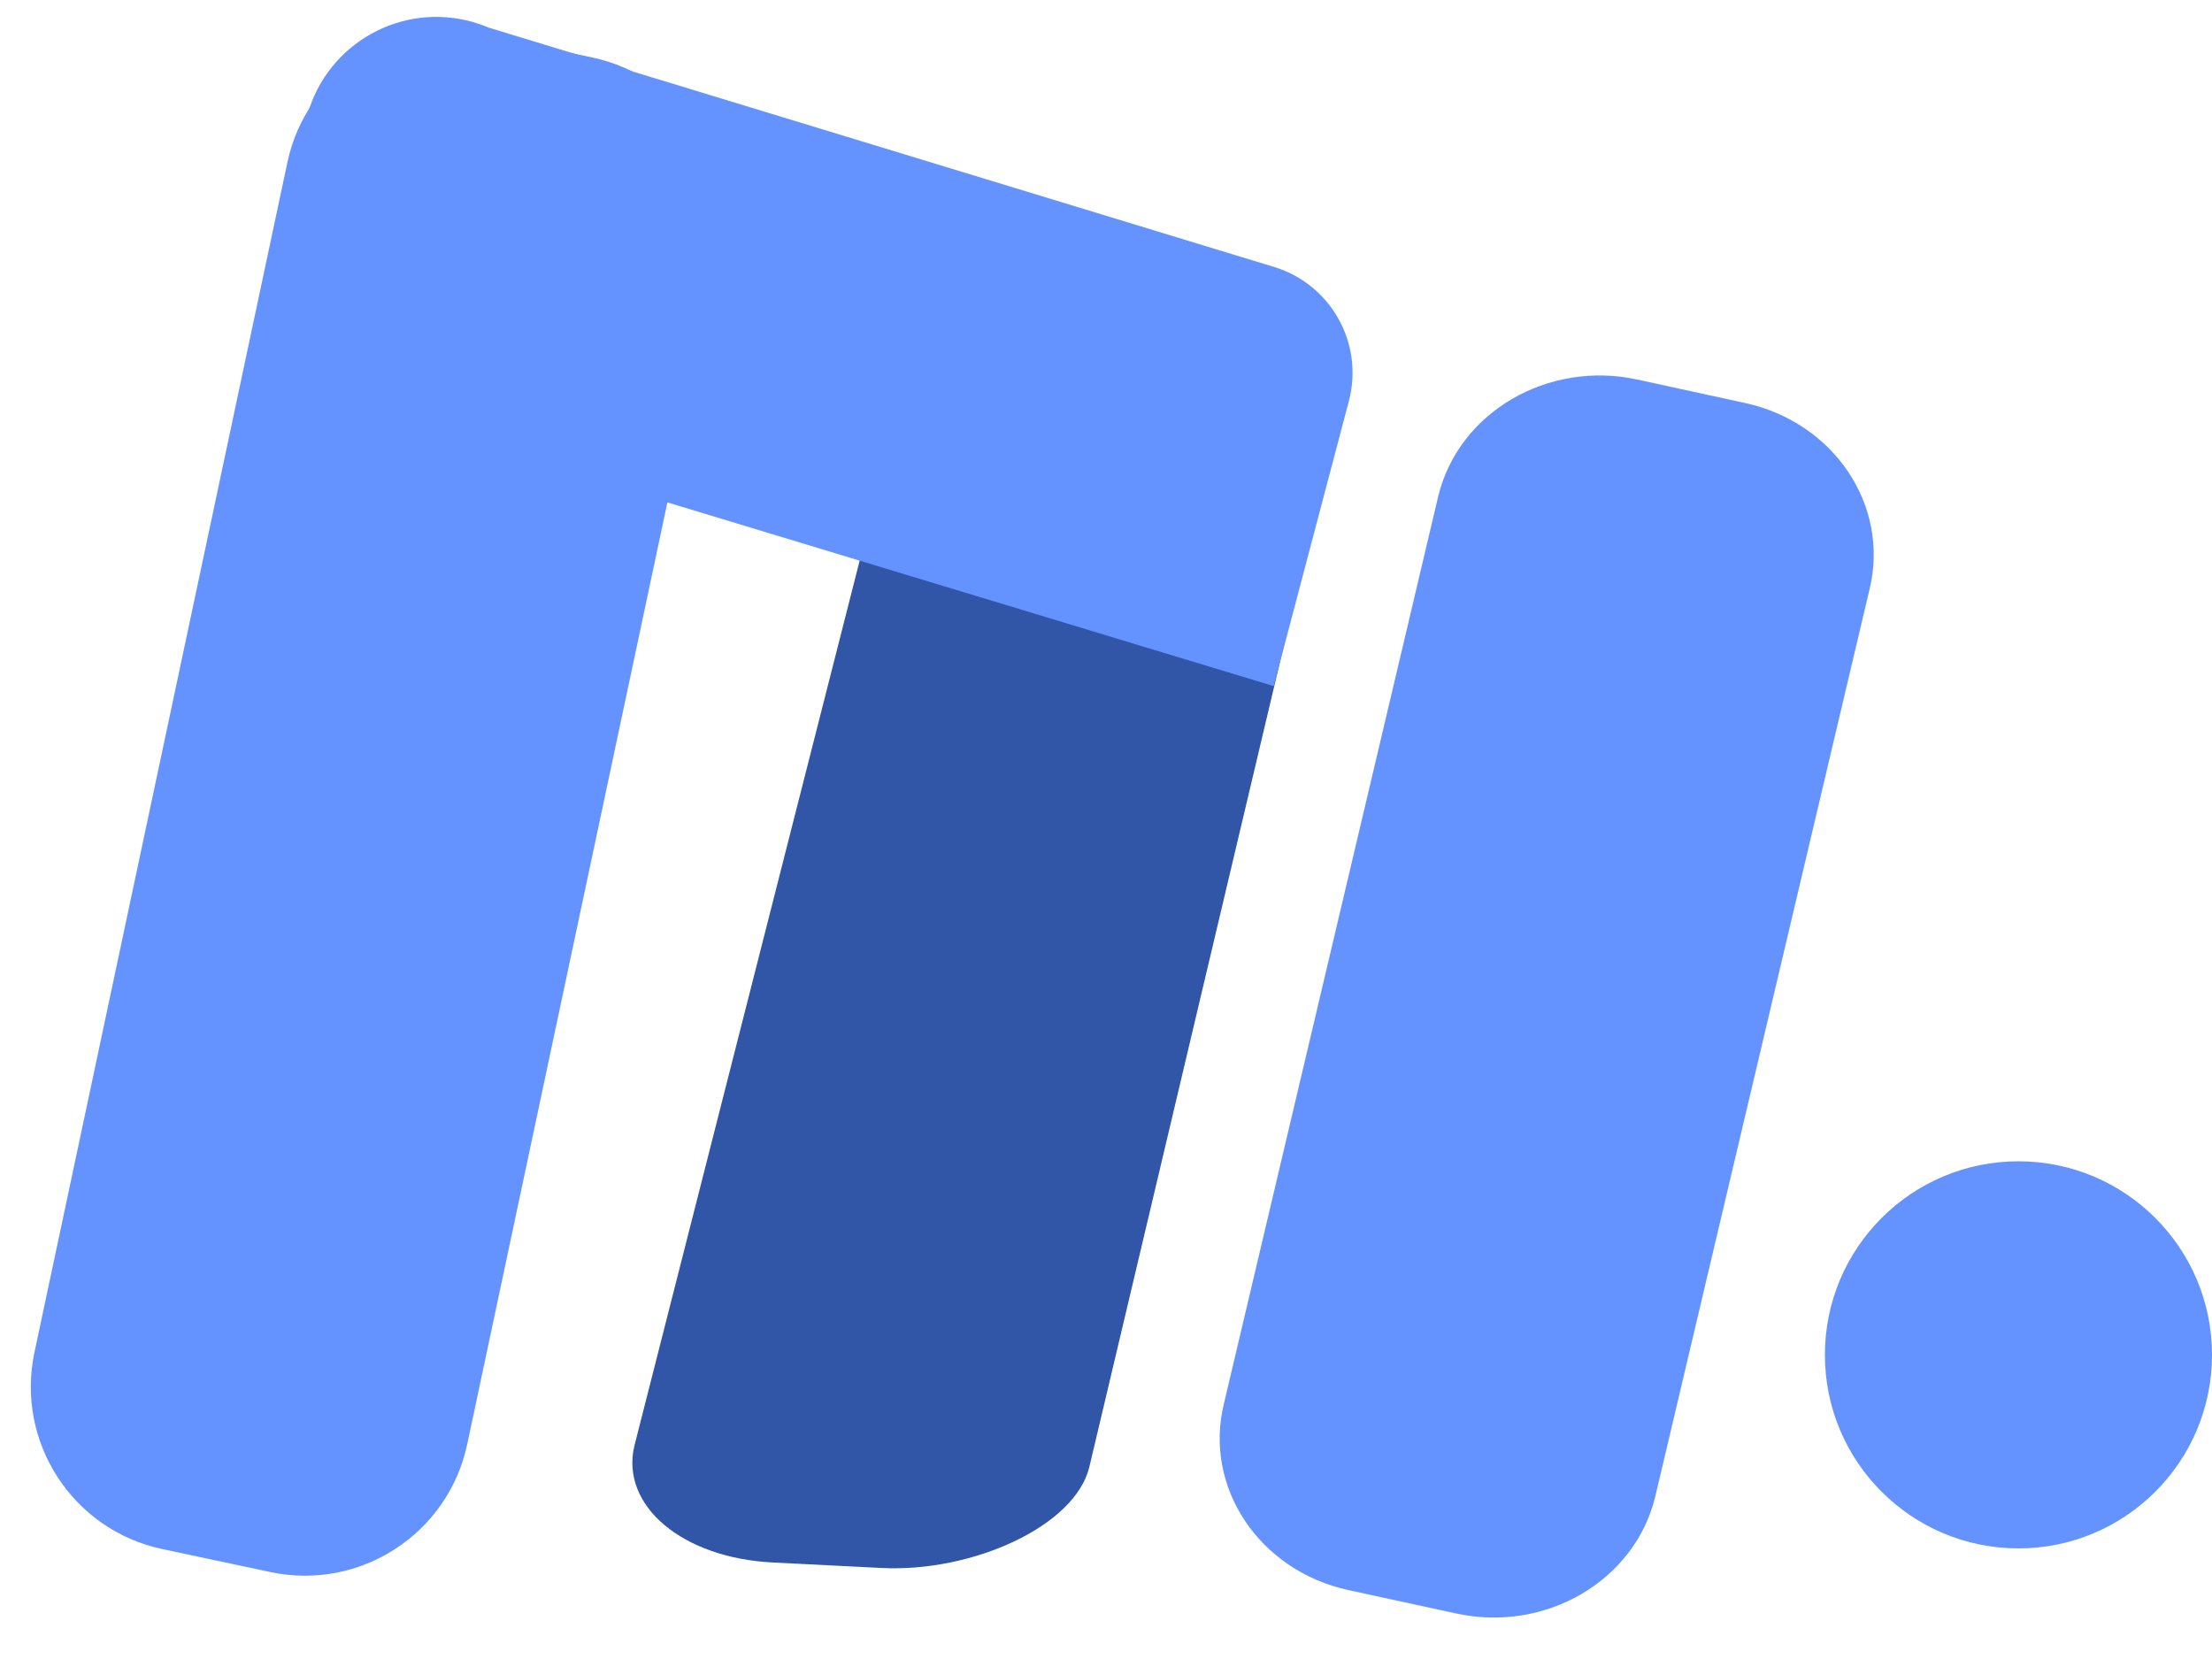
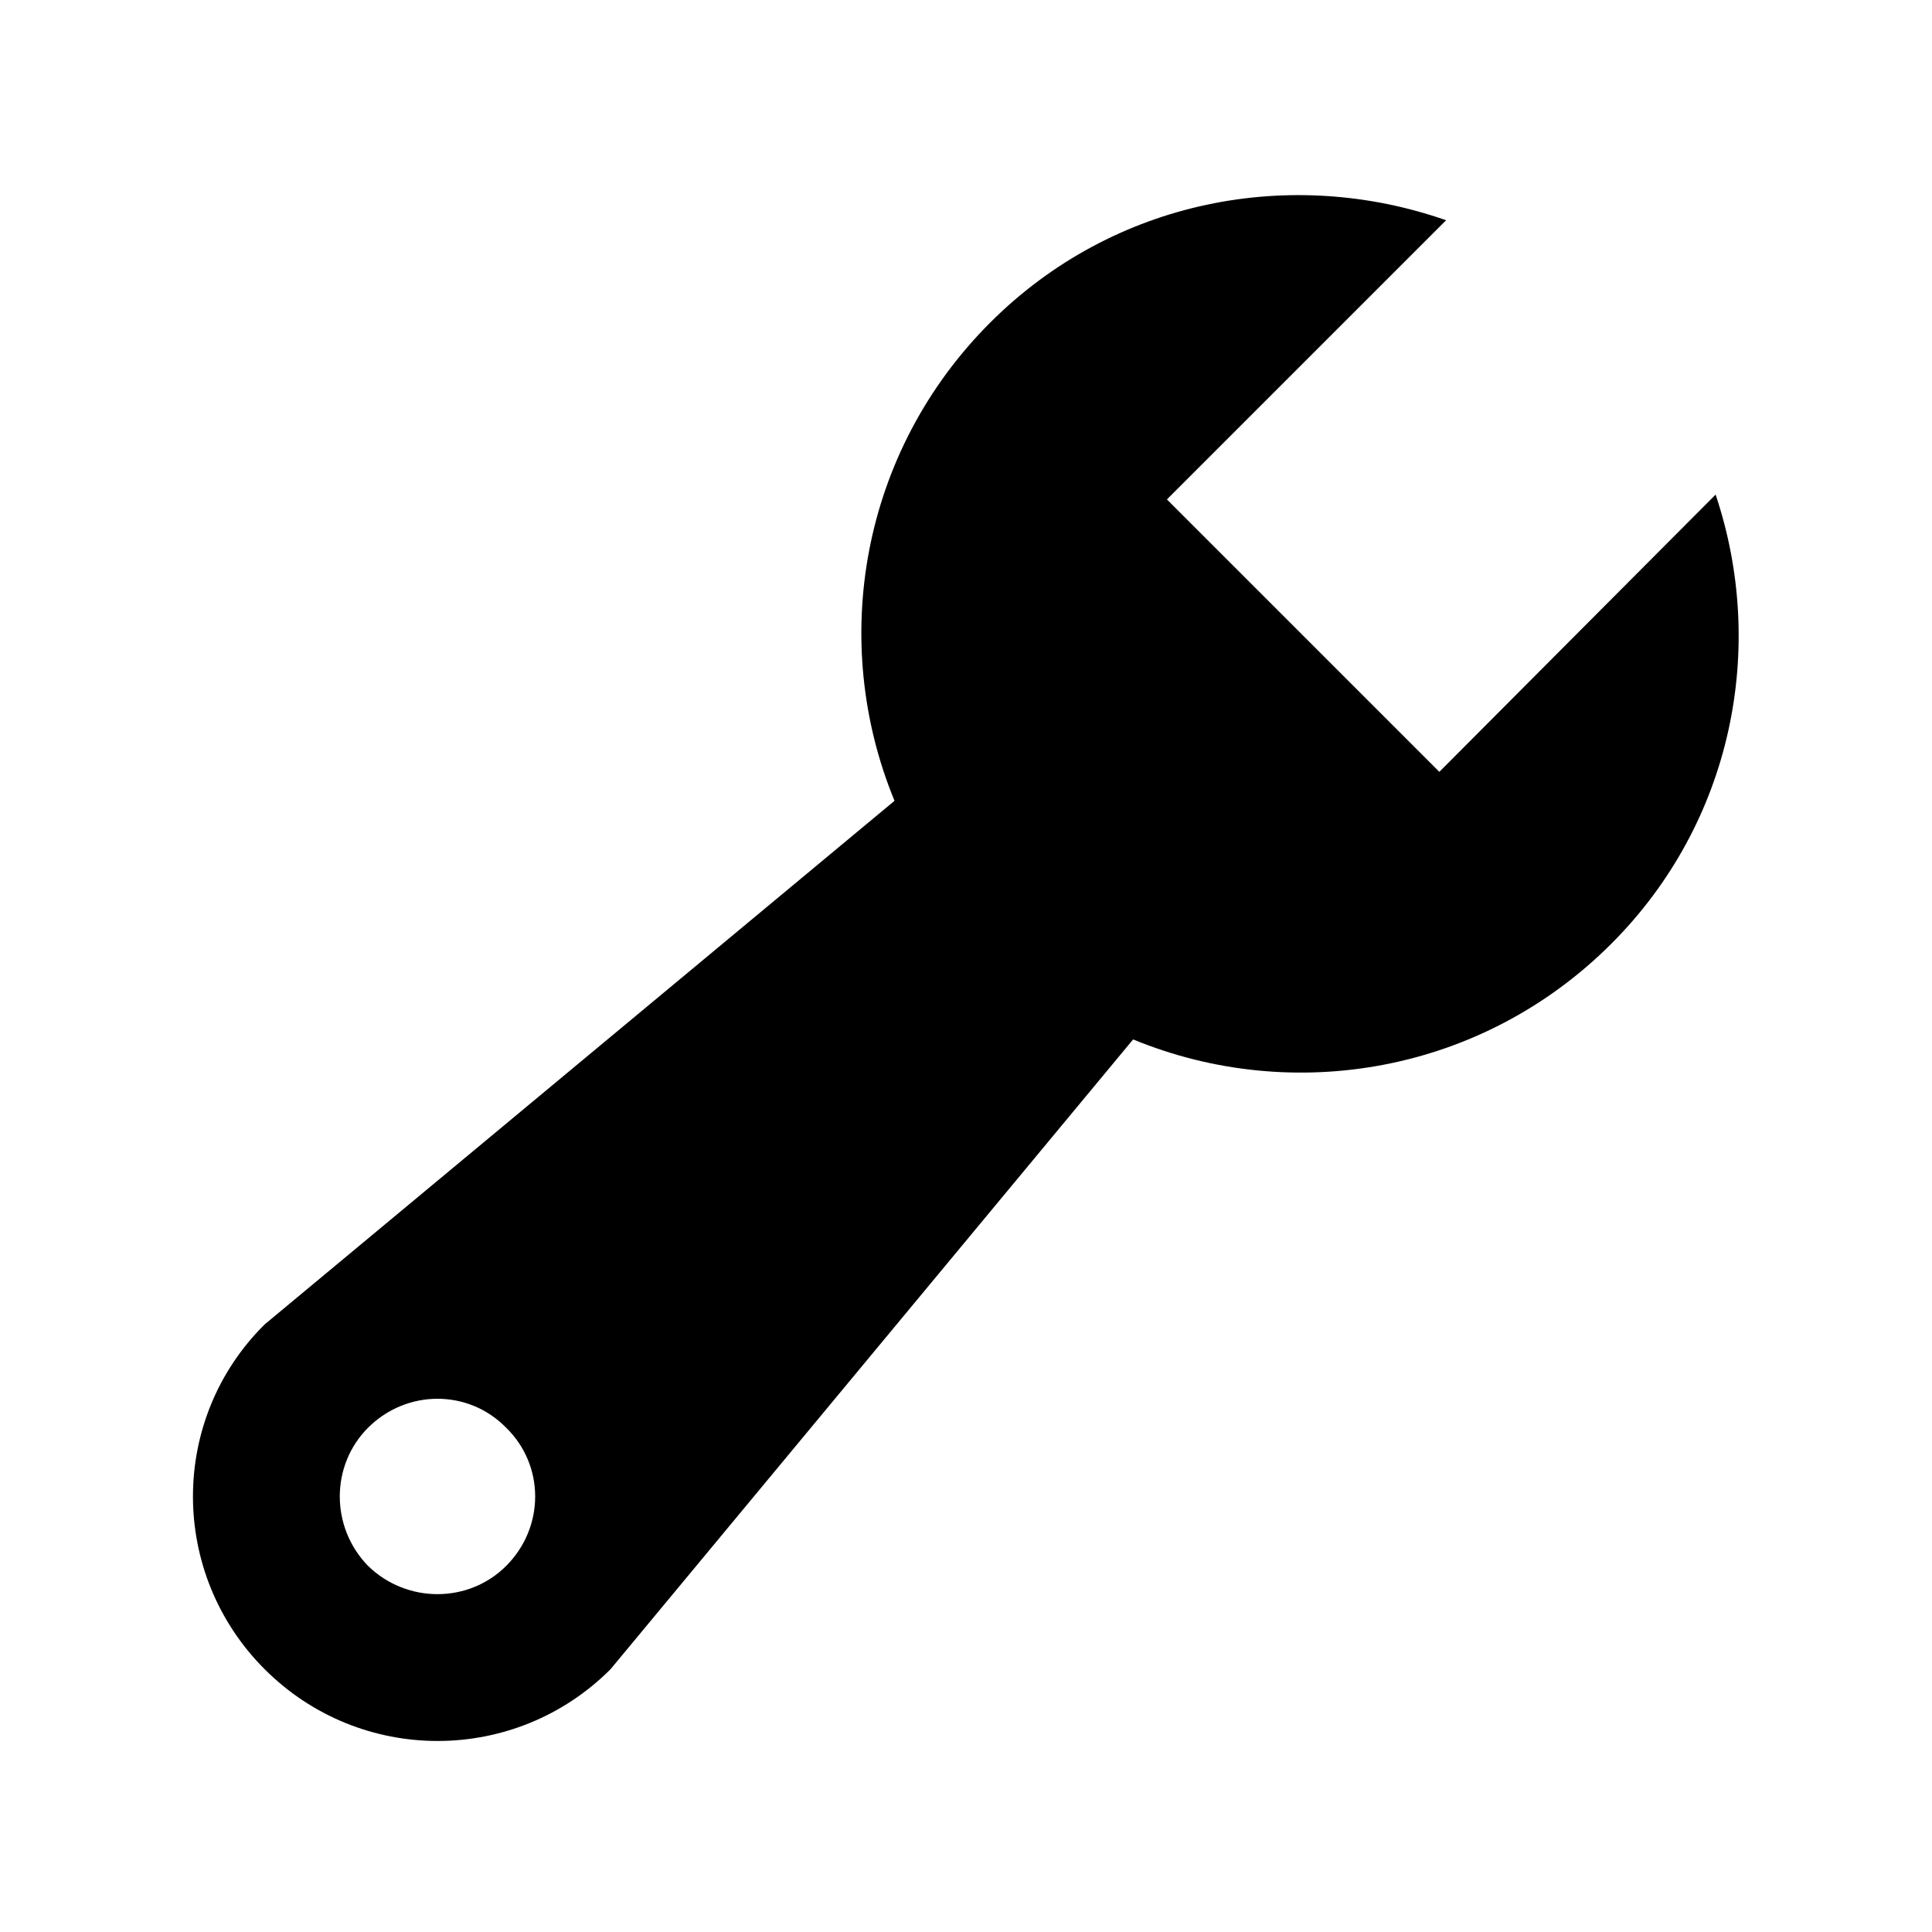
- <svg xmlns="http://www.w3.org/2000/svg" width="40px" height="30px" viewBox="0 0 40 30" version="1.1">
-   <g id="Page-1" stroke="none" stroke-width="1" fill="none" fill-rule="evenodd">
-     <g id="majestic_mini">
-       <rect id="Rectangle" fill="#6493FF" transform="translate(6.823354, 14.52571) rotate(12) translate(-6.823354, -14.52571) " x="2.823" y="0.526" width="8" height="28" rx="3" />
-       <path d="M20.692,5.628 L22.649,5.898 C24.269,6.122 25.304,7.158 24.959,8.212 L18.854,26.646 C18.509,27.7 16.575,28.371 14.954,28.147 L12.998,27.876 C11.377,27.652 10.343,26.616 10.687,25.562 L17.134,7.13 C17.479,6.077 19.072,5.404 20.692,5.628 Z" id="Rectangle-Copy" fill="#3155A7" transform="translate(17.82335, 16.88733) rotate(-5) translate(-17.82335, -16.88733) " />
-       <path d="M29.41,6.836 L31.366,7.226 C32.987,7.548 34.021,9.041 33.677,10.559 L30.087,27.04 C29.742,28.558 28.149,29.527 26.529,29.204 L24.572,28.815 C22.952,28.492 21.917,27 22.262,25.482 L25.852,9.001 C26.196,7.483 27.789,6.514 29.41,6.836 Z" id="Rectangle-Copy-2" fill="#6493FF" transform="translate(27.96918, 18.02023) rotate(1) translate(-27.96918, -18.02023) " />
-       <path d="M8.833,0.498 L23.041,4.828 C24.07,5.142 24.666,6.212 24.392,7.252 L23.032,12.407 L4.471,6.783 L5.533,2.18 C5.834,0.879 7.132,0.068 8.433,0.368 C8.57,0.4 8.704,0.443 8.833,0.498 Z" id="Path-2" fill="#6493FF" />
-       <circle id="Oval" fill="#6493FF" cx="36.5" cy="24.5" r="3.5" />
-     </g>
+ <svg xmlns="http://www.w3.org/2000/svg" width="800px" height="800px" viewBox="0 0 20 20">
+   <rect x="0" fill="none" width="20" height="20" />
+   <g>
+     <path d="M16.68 9.77c-1.34 1.34-3.3 1.67-4.95.99l-5.41 6.52c-.99.99-2.59.99-3.58 0s-.99-2.59 0-3.57l6.52-5.42c-.68-1.65-.35-3.61.99-4.95 1.28-1.28 3.12-1.62 4.72-1.06l-2.89 2.89 2.82 2.82 2.86-2.87c.53 1.58.18 3.39-1.08 4.65zM3.81 16.21c.4.39 1.04.39 1.43 0 .4-.4.4-1.04 0-1.43-.39-.4-1.03-.4-1.43 0-.39.39-.39 1.03 0 1.43z" />
  </g>
</svg>
